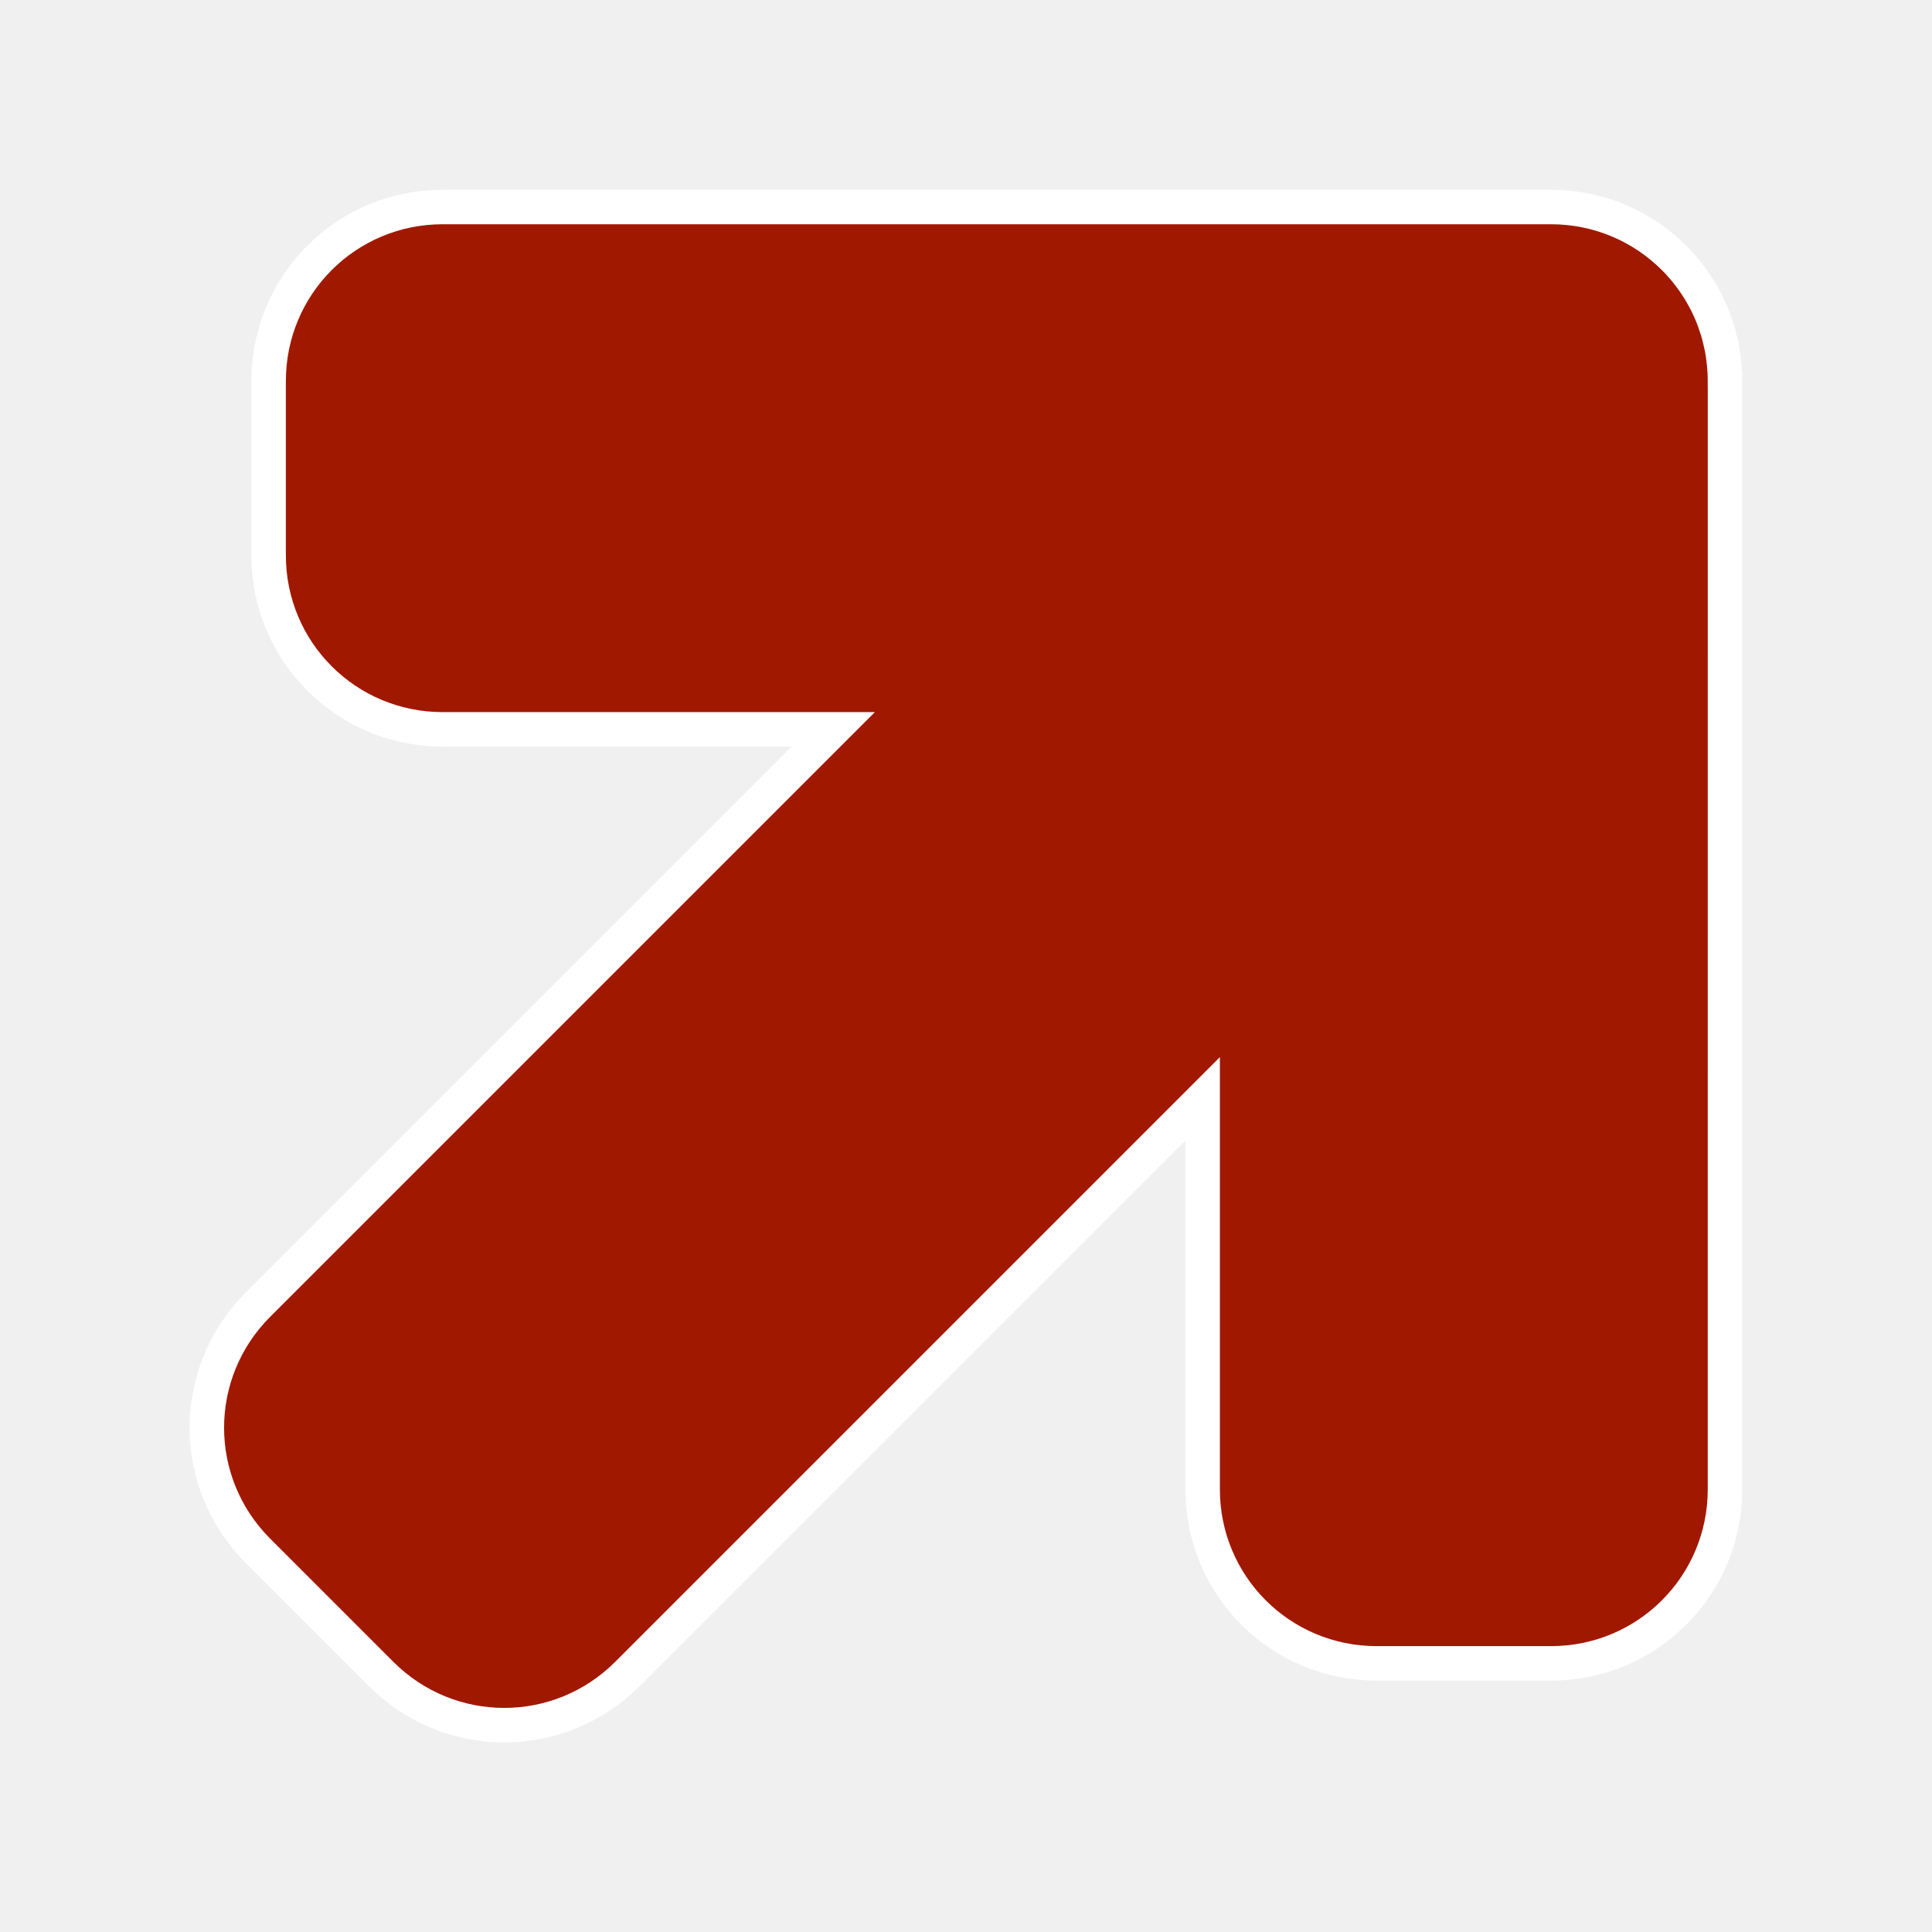
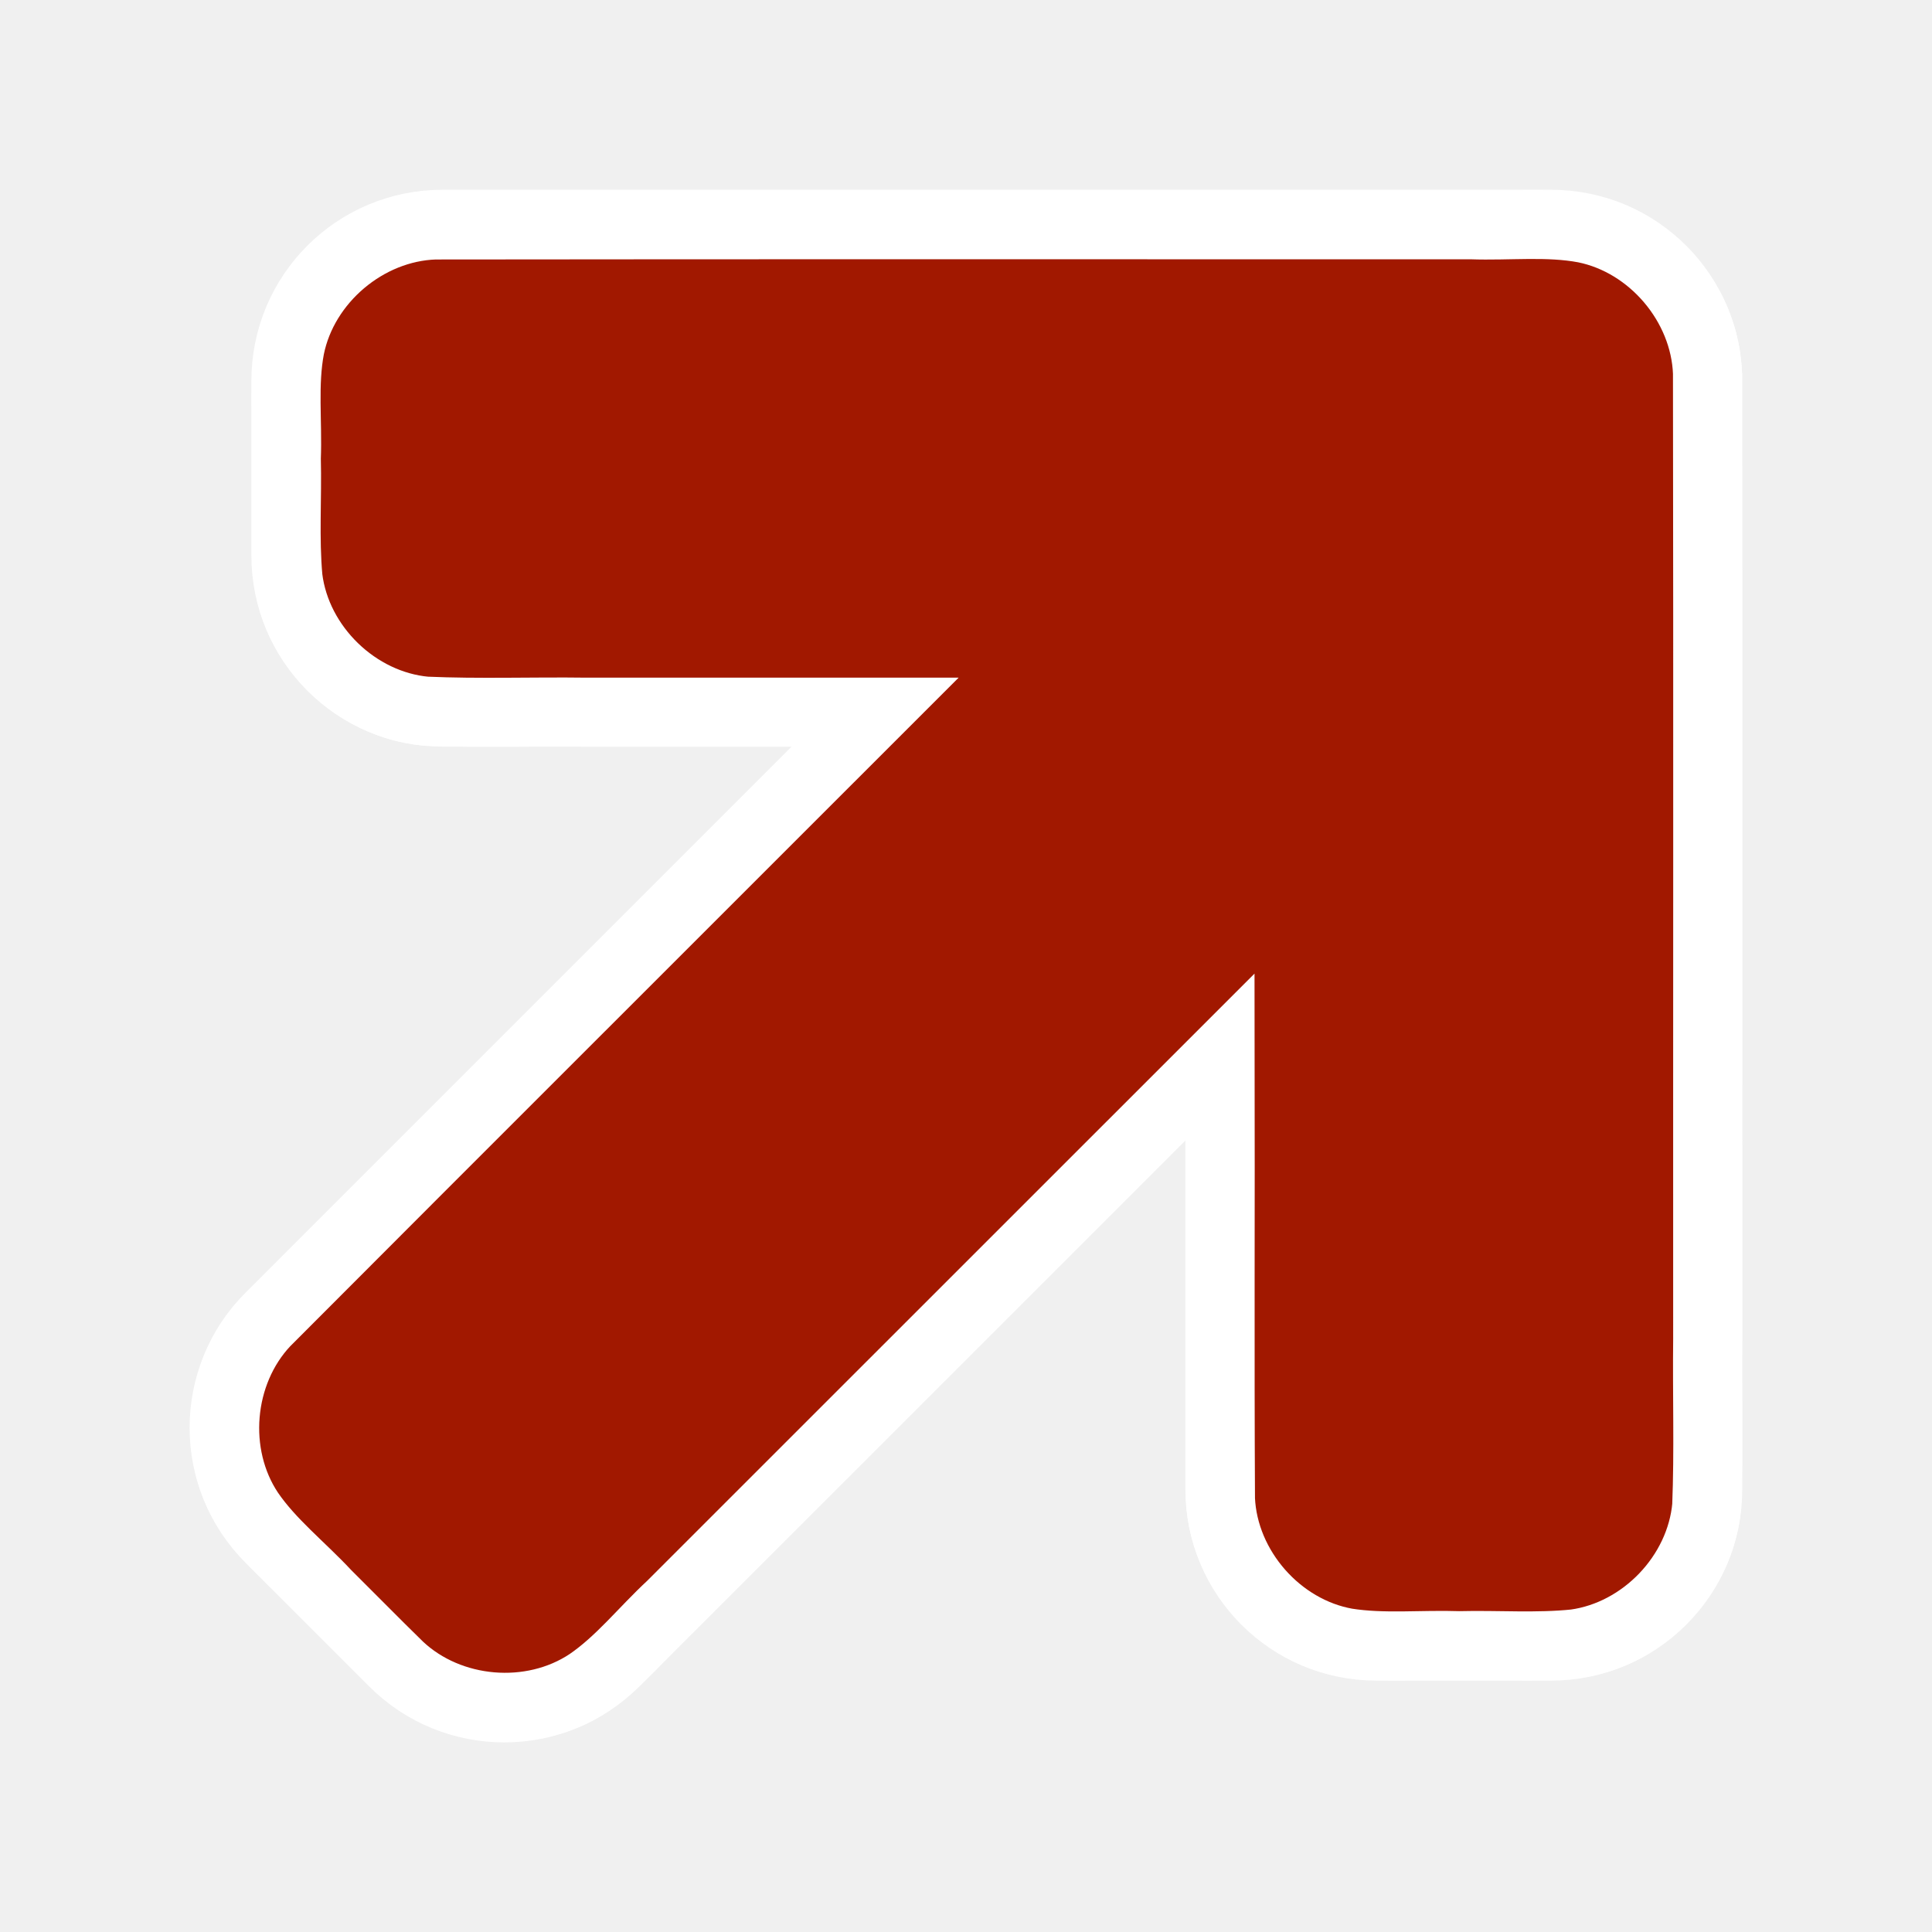
<svg xmlns="http://www.w3.org/2000/svg" width="112" height="112" viewBox="0 0 29.633 29.633" version="1.1" id="svg439">
  <defs id="defs436" />
  <g id="layer1">
    <path id="path76489" style="display:inline;fill:#a11800;fill-opacity:1;stroke:#ffffff;stroke-width:0.529;stroke-linecap:square;stroke-linejoin:miter;stroke-miterlimit:4;stroke-dasharray:none;stroke-opacity:1" d="m 5.846,25.676 c 1.046,1.046 2.731,1.046 3.777,0 l 8.823,-8.823 -10e-6,5.989 c 0,1.48 1.191,2.671 2.671,2.671 h 2.67 c 1.48,0 2.671,-1.191 2.671,-2.671 l 3.74e-4,-16.996 -3.84e-4,-3.735e-4 c 0,-0.092 -0.005,-0.183 -0.014,-0.273 0,-1.312e-4 -4.34e-4,-3.129e-4 -3.64e-4,-3.836e-4 -0.009,-0.09 -0.022,-0.179 -0.04,-0.266 -4.1e-5,-1.413e-4 -4.34e-4,-3.23e-4 -3.84e-4,-3.836e-4 -0.018,-0.087 -0.039,-0.172 -0.065,-0.256 -4e-5,-1.413e-4 -2.42e-4,-1.312e-4 -3.73e-4,-3.734e-4 -0.026,-0.084 -0.056,-0.166 -0.089,-0.246 -5e-5,-1.413e-4 -2.22e-4,-1.514e-4 -3.73e-4,-3.835e-4 -0.034,-0.08 -0.071,-0.158 -0.113,-0.233 -0.041,-0.075 -0.085,-0.149 -0.133,-0.22 -1.01e-4,-1.514e-4 -2.22e-4,-1.716e-4 -3.83e-4,-3.734e-4 -0.048,-0.071 -0.099,-0.139 -0.153,-0.205 C 25.795,4.08 25.738,4.016 25.677,3.956 25.194,3.473 24.527,3.175 23.787,3.175 L 23.787,3.175 6.791,3.175 c -1.48,0 -2.671,1.191 -2.671,2.671 l 1.01e-5,2.67 c 0,1.48 1.191,2.671 2.671,2.671 h 5.989 l -8.823,8.823 c -1.046,1.046 -1.046,2.731 1.01e-5,3.777 z" />
+     <path id="path123842-0" style="display:inline;fill:#1835b6;fill-opacity:0;stroke:#ffffff;stroke-width:1.058;stroke-linecap:square;stroke-linejoin:miter;stroke-miterlimit:4;stroke-dasharray:none;stroke-opacity:1" d="m 6.125,25.564 c 0.769,0.723 2.027,0.831 2.907,0.245 0.478,-0.326 0.839,-0.79 1.261,-1.181 2.807,-2.807 5.615,-5.613 8.422,-8.42 0.004,2.263 -0.007,4.526 0.005,6.788 0.049,1.06 0.888,2.015 1.933,2.2 0.57,0.09 1.152,0.025 1.727,0.045 0.593,-0.015 1.19,0.033 1.782,-0.029 1.046,-0.145 1.919,-1.057 2.015,-2.109 0.034,-0.855 0.005,-1.712 0.015,-2.567 -0.002,-4.939 0.005,-9.878 -0.003,-14.817 C 26.149,4.669 25.338,3.712 24.307,3.504 23.733,3.396 23.145,3.469 22.565,3.448 17.267,3.45 11.969,3.444 6.671,3.451 5.617,3.486 4.656,4.3 4.448,5.332 4.341,5.892 4.414,6.466 4.392,7.032 4.407,7.643 4.362,8.258 4.418,8.867 4.55,9.923 5.467,10.81 6.527,10.907 c 0.821,0.036 1.644,0.005 2.465,0.016 1.478,2e-6 2.957,10e-7 4.435,10e-7 -3.119,3.121 -6.244,6.237 -9.36,9.362 -0.722,0.769 -0.829,2.026 -0.243,2.904 0.326,0.478 0.79,0.839 1.182,1.26 0.374,0.371 0.742,0.747 1.119,1.115 z" />
  </g>
</svg>
